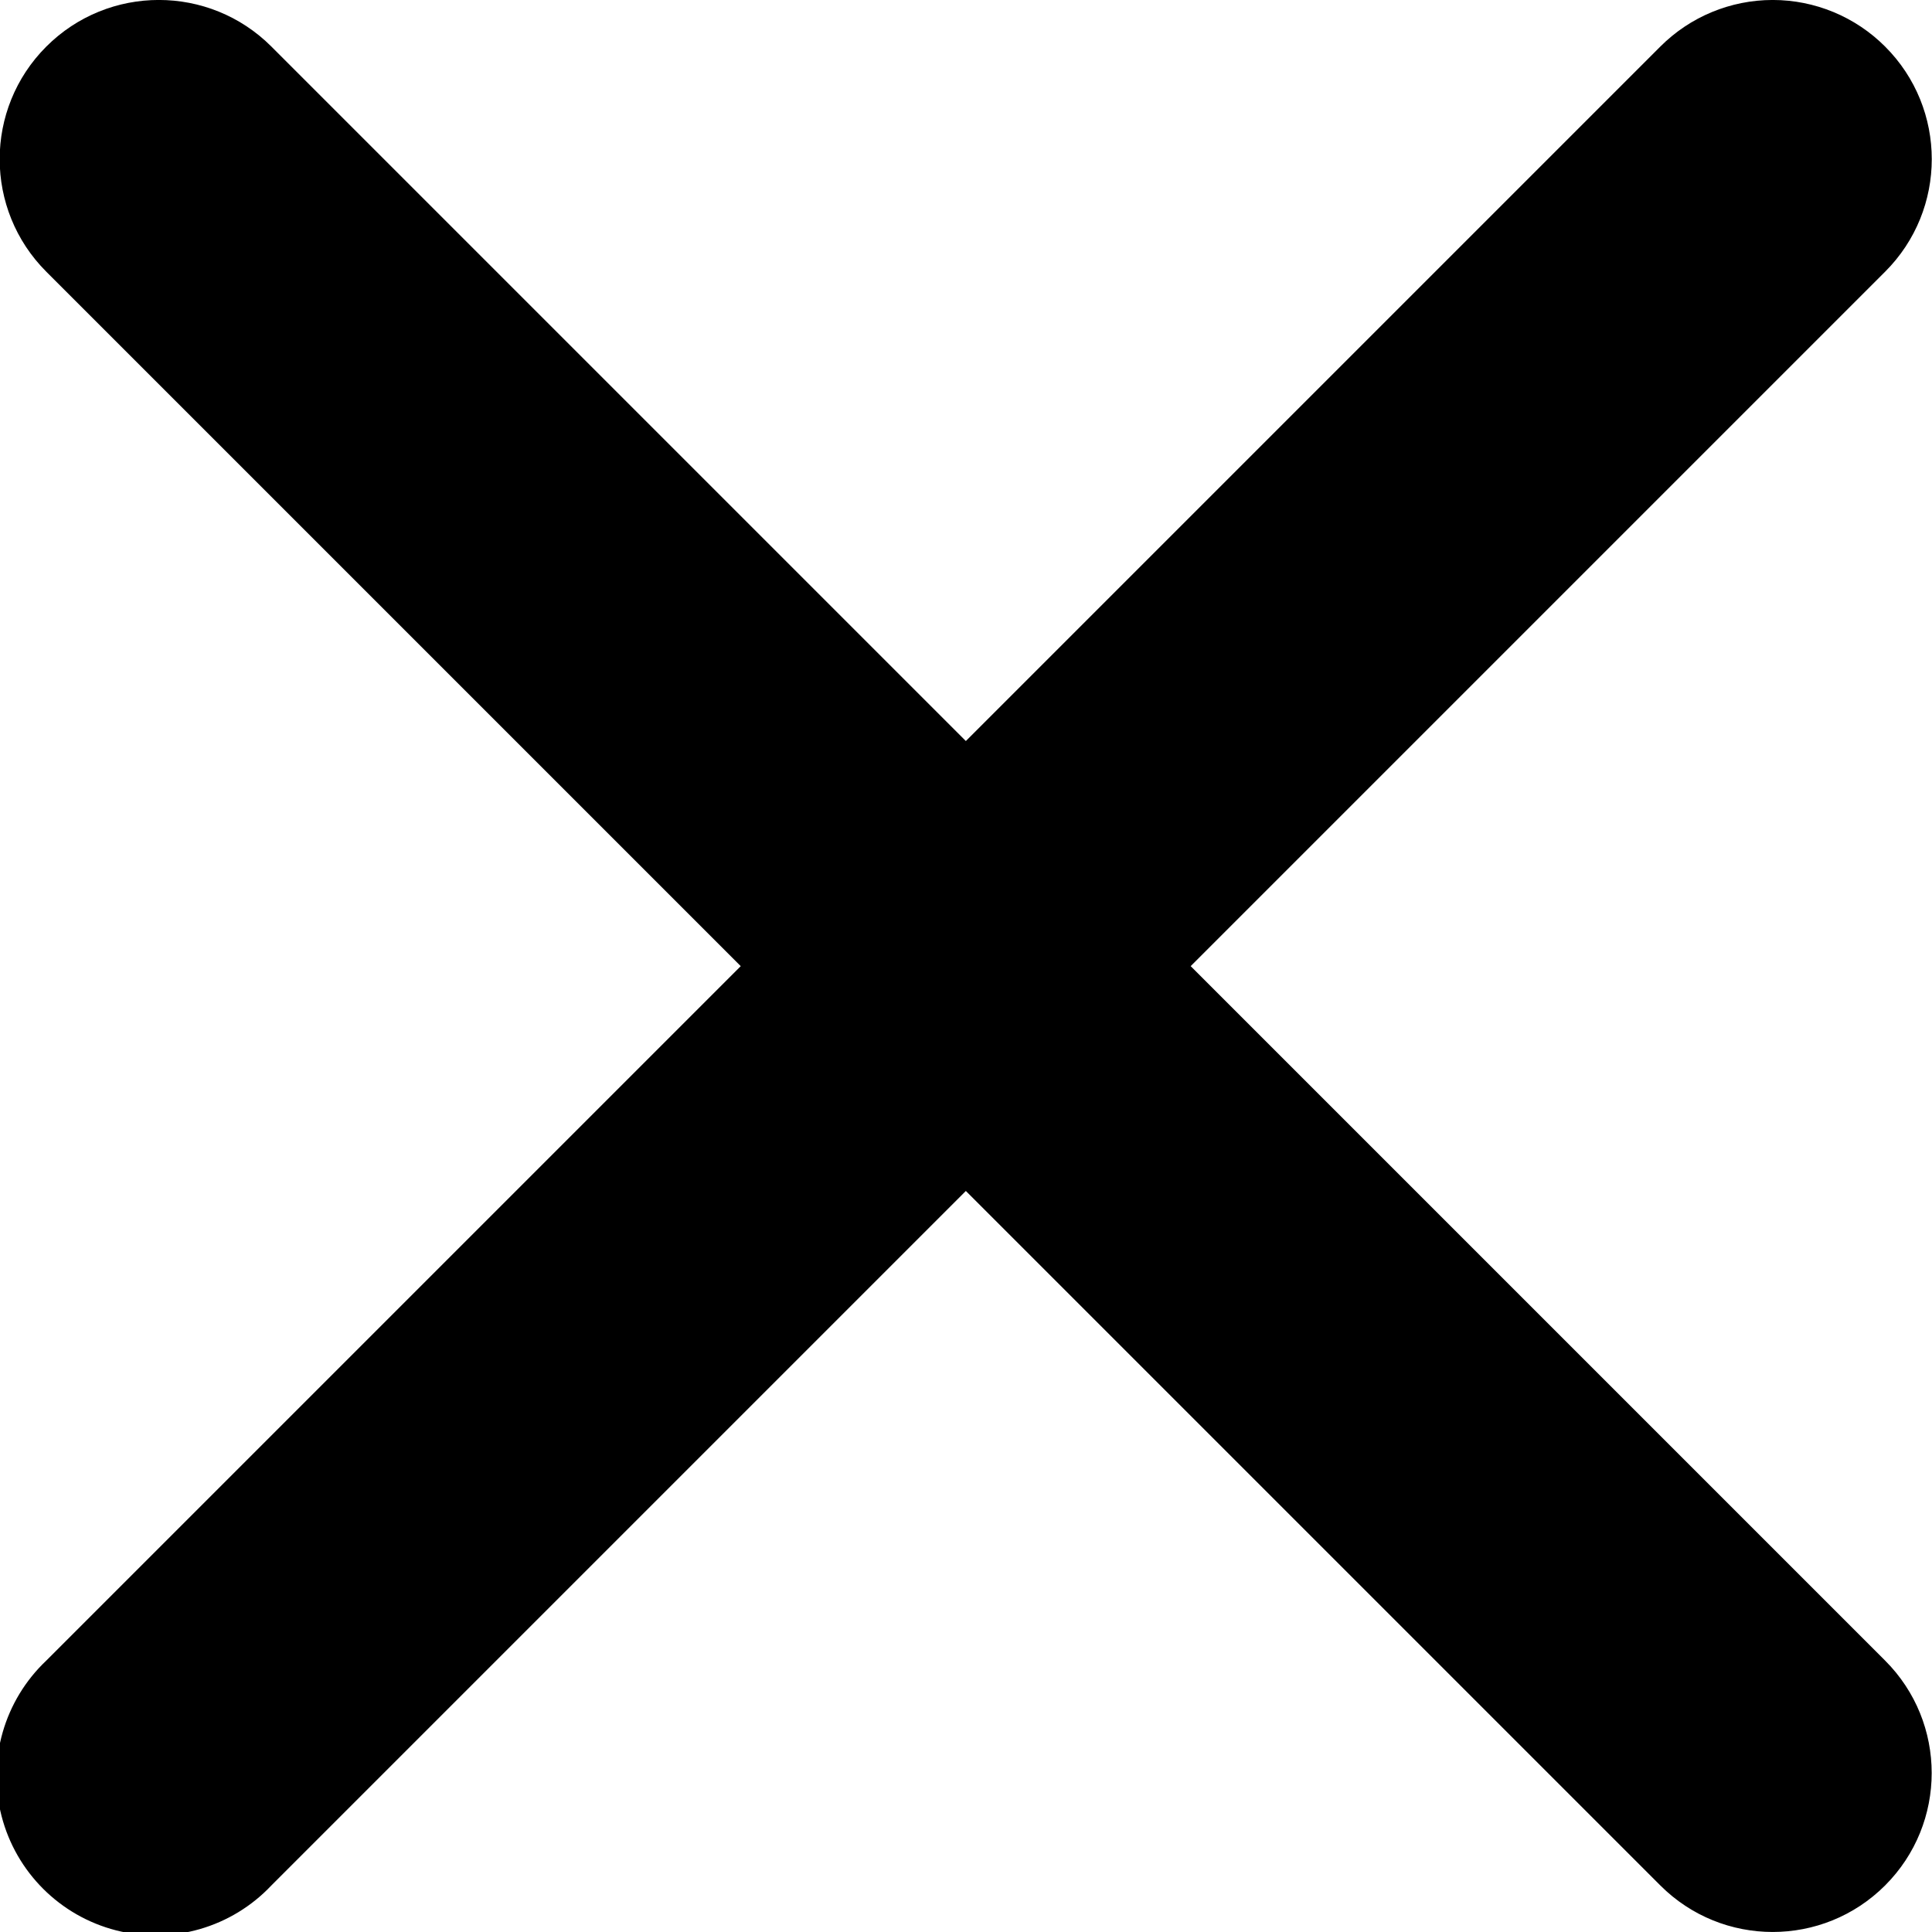
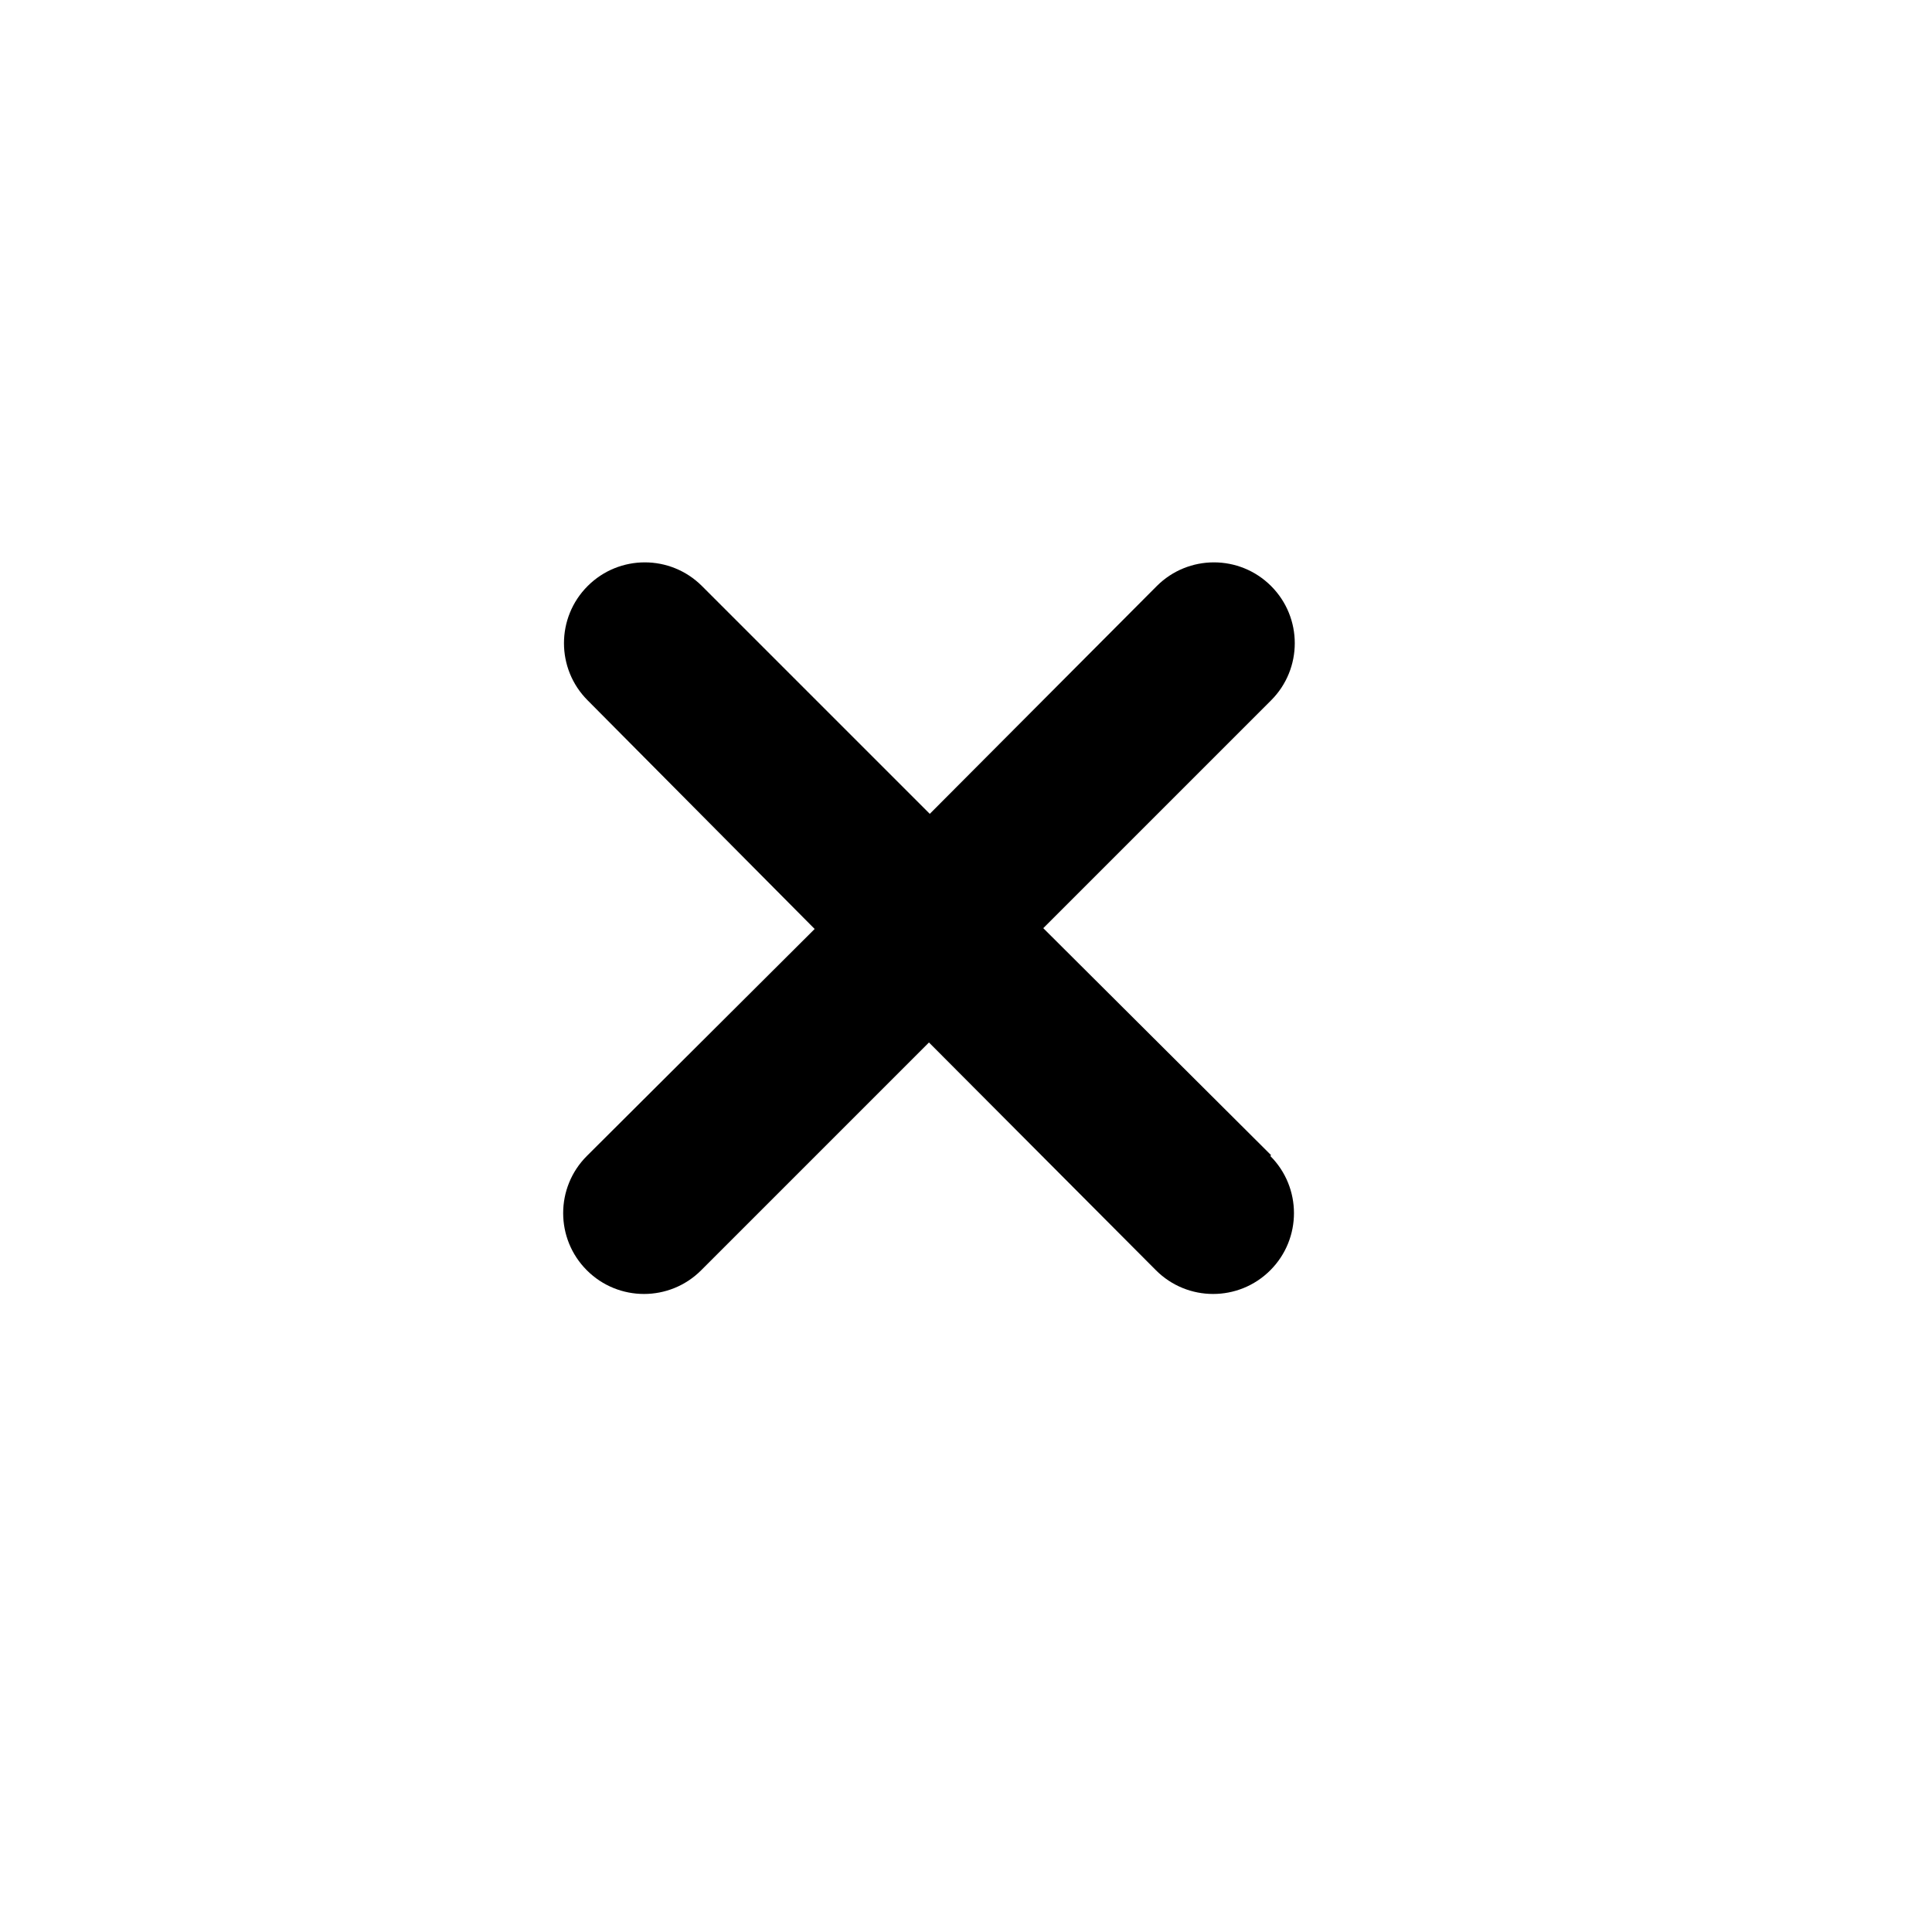
- <svg xmlns="http://www.w3.org/2000/svg" id="9c1a34c4-5e81-4403-be12-1080e6bf4e29" data-name="Layer 1" viewBox="0 0 66.77 66.77">
-   <path d="M81.83,18.29a5.49,5.49,0,0,0-7.77,0l-24,24-24-24a5.5,5.5,0,0,0-7.78,7.78l24,24-24,24a5.5,5.5,0,1,0,7.78,7.77l24-24,24,24a5.49,5.49,0,0,0,7.77-7.77l-24-24,24-24A5.5,5.5,0,0,0,81.83,18.29Z" transform="translate(-16.68 -16.68)" />
+ <svg xmlns="http://www.w3.org/2000/svg" viewBox="0 0 24 24" class="icon-close">
+   <path class="secondary" fill-rule="evenodd" d="M15.78 14.36a1 1 0 0 1-1.42 1.42l-2.82-2.83-2.83 2.83a1 1 0 1 1-1.42-1.42l2.83-2.82L7.3 8.7a1 1 0 0 1 1.42-1.42l2.83 2.83 2.82-2.83a1 1 0 0 1 1.42 1.42l-2.83 2.83 2.83 2.82z" />
</svg>
